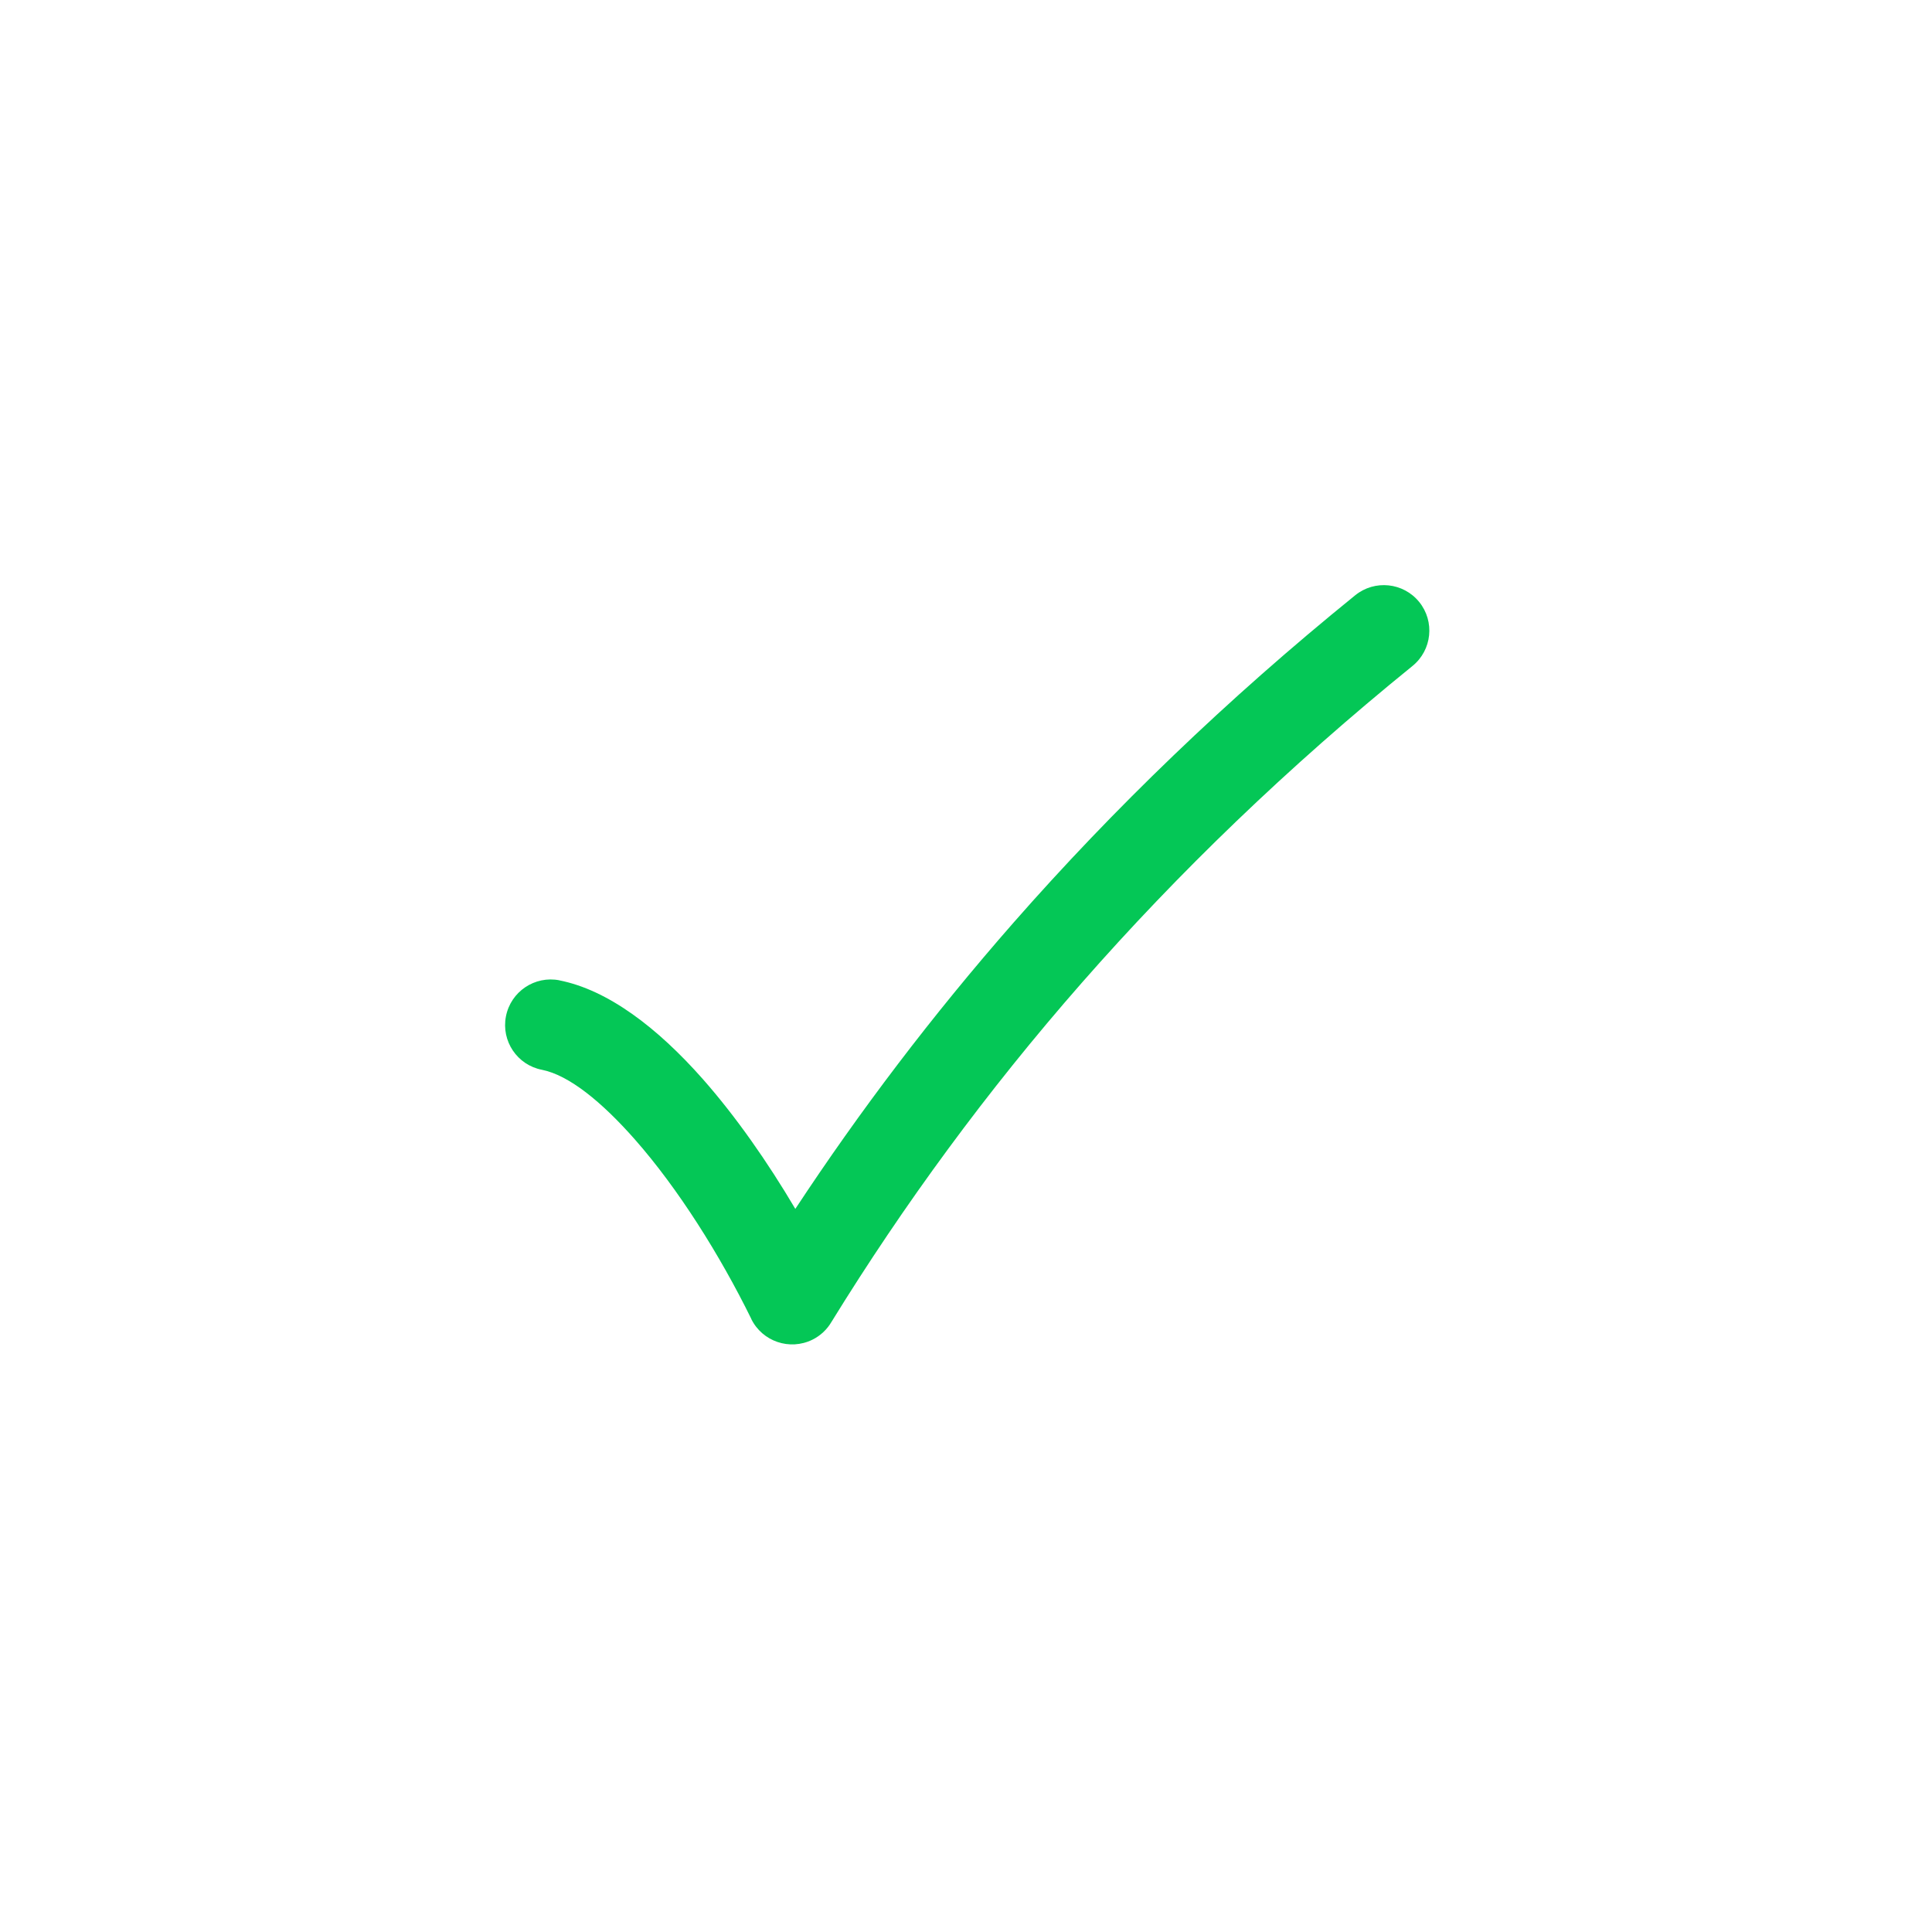
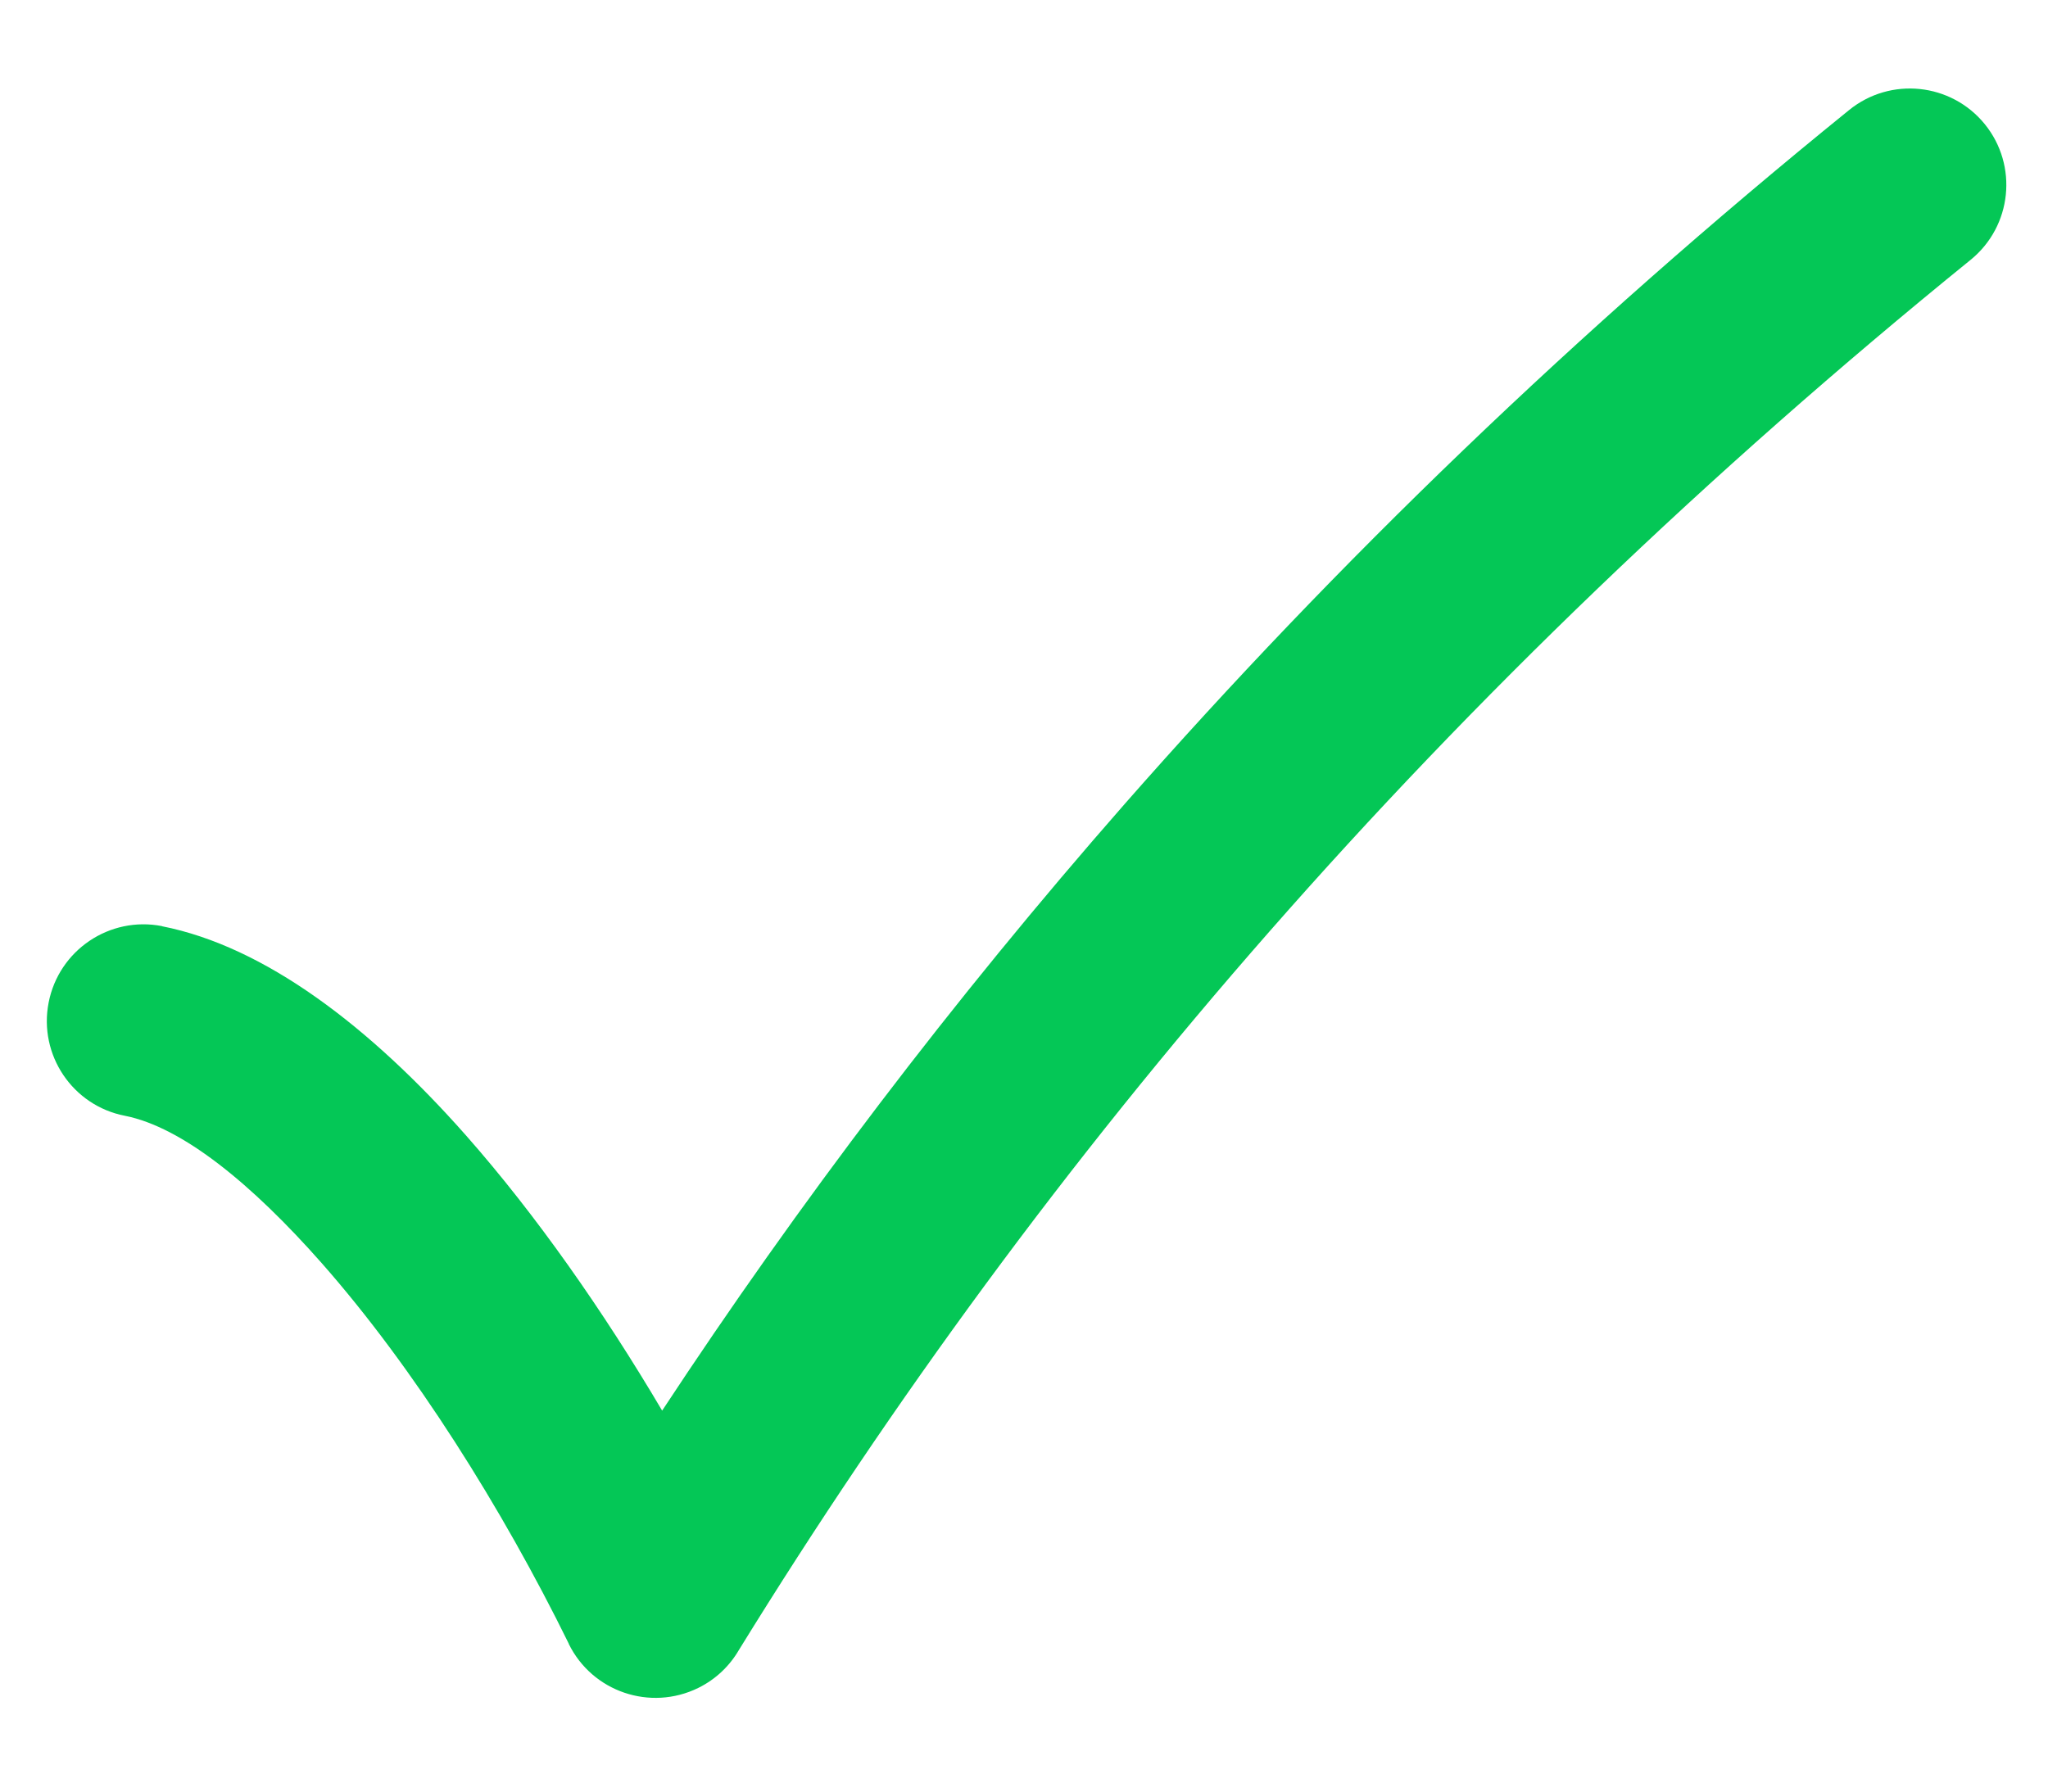
- <svg xmlns="http://www.w3.org/2000/svg" width="32" height="32" viewBox="0 0 32 32" fill="none">
-   <path d="M9.266 16.237C8.857 16.157 8.46 16.424 8.38 16.834C8.3 17.243 8.567 17.64 8.976 17.719C9.424 17.808 9.966 18.25 10.513 18.87C11.234 19.688 11.924 20.788 12.444 21.845L12.443 21.846C12.627 22.22 13.08 22.374 13.455 22.19C13.593 22.122 13.701 22.017 13.773 21.893C14.967 19.956 16.339 18.078 17.921 16.275C19.514 14.459 21.328 12.707 23.396 11.03C23.719 10.767 23.768 10.293 23.506 9.97C23.243 9.647 22.769 9.598 22.446 9.86C20.311 11.59 18.437 13.402 16.787 15.282C15.435 16.824 14.237 18.407 13.173 20.023C12.714 19.246 12.188 18.493 11.641 17.873C10.887 17.019 10.067 16.396 9.266 16.238L9.266 16.237Z" fill="#04C756" />
+ <svg xmlns="http://www.w3.org/2000/svg" width="16" height="14" viewBox="0 0 16 14" fill="none">
+   <path d="M1.266 7.237C0.857 7.157 0.46 7.424 0.38 7.834C0.3 8.243 0.567 8.64 0.976 8.719C1.424 8.808 1.966 9.25 2.513 9.87C3.234 10.688 3.924 11.787 4.444 12.845L4.443 12.845C4.627 13.22 5.08 13.374 5.455 13.19C5.593 13.122 5.701 13.017 5.773 12.893C6.967 10.956 8.339 9.078 9.921 7.275C11.514 5.459 13.328 3.707 15.396 2.03C15.719 1.767 15.768 1.293 15.506 0.97C15.243 0.647 14.769 0.598 14.446 0.86C12.311 2.59 10.437 4.402 8.787 6.282C7.435 7.824 6.237 9.406 5.173 11.023C4.714 10.246 4.188 9.493 3.641 8.873C2.887 8.019 2.067 7.396 1.266 7.238L1.266 7.237Z" fill="#04C756" />
</svg>
